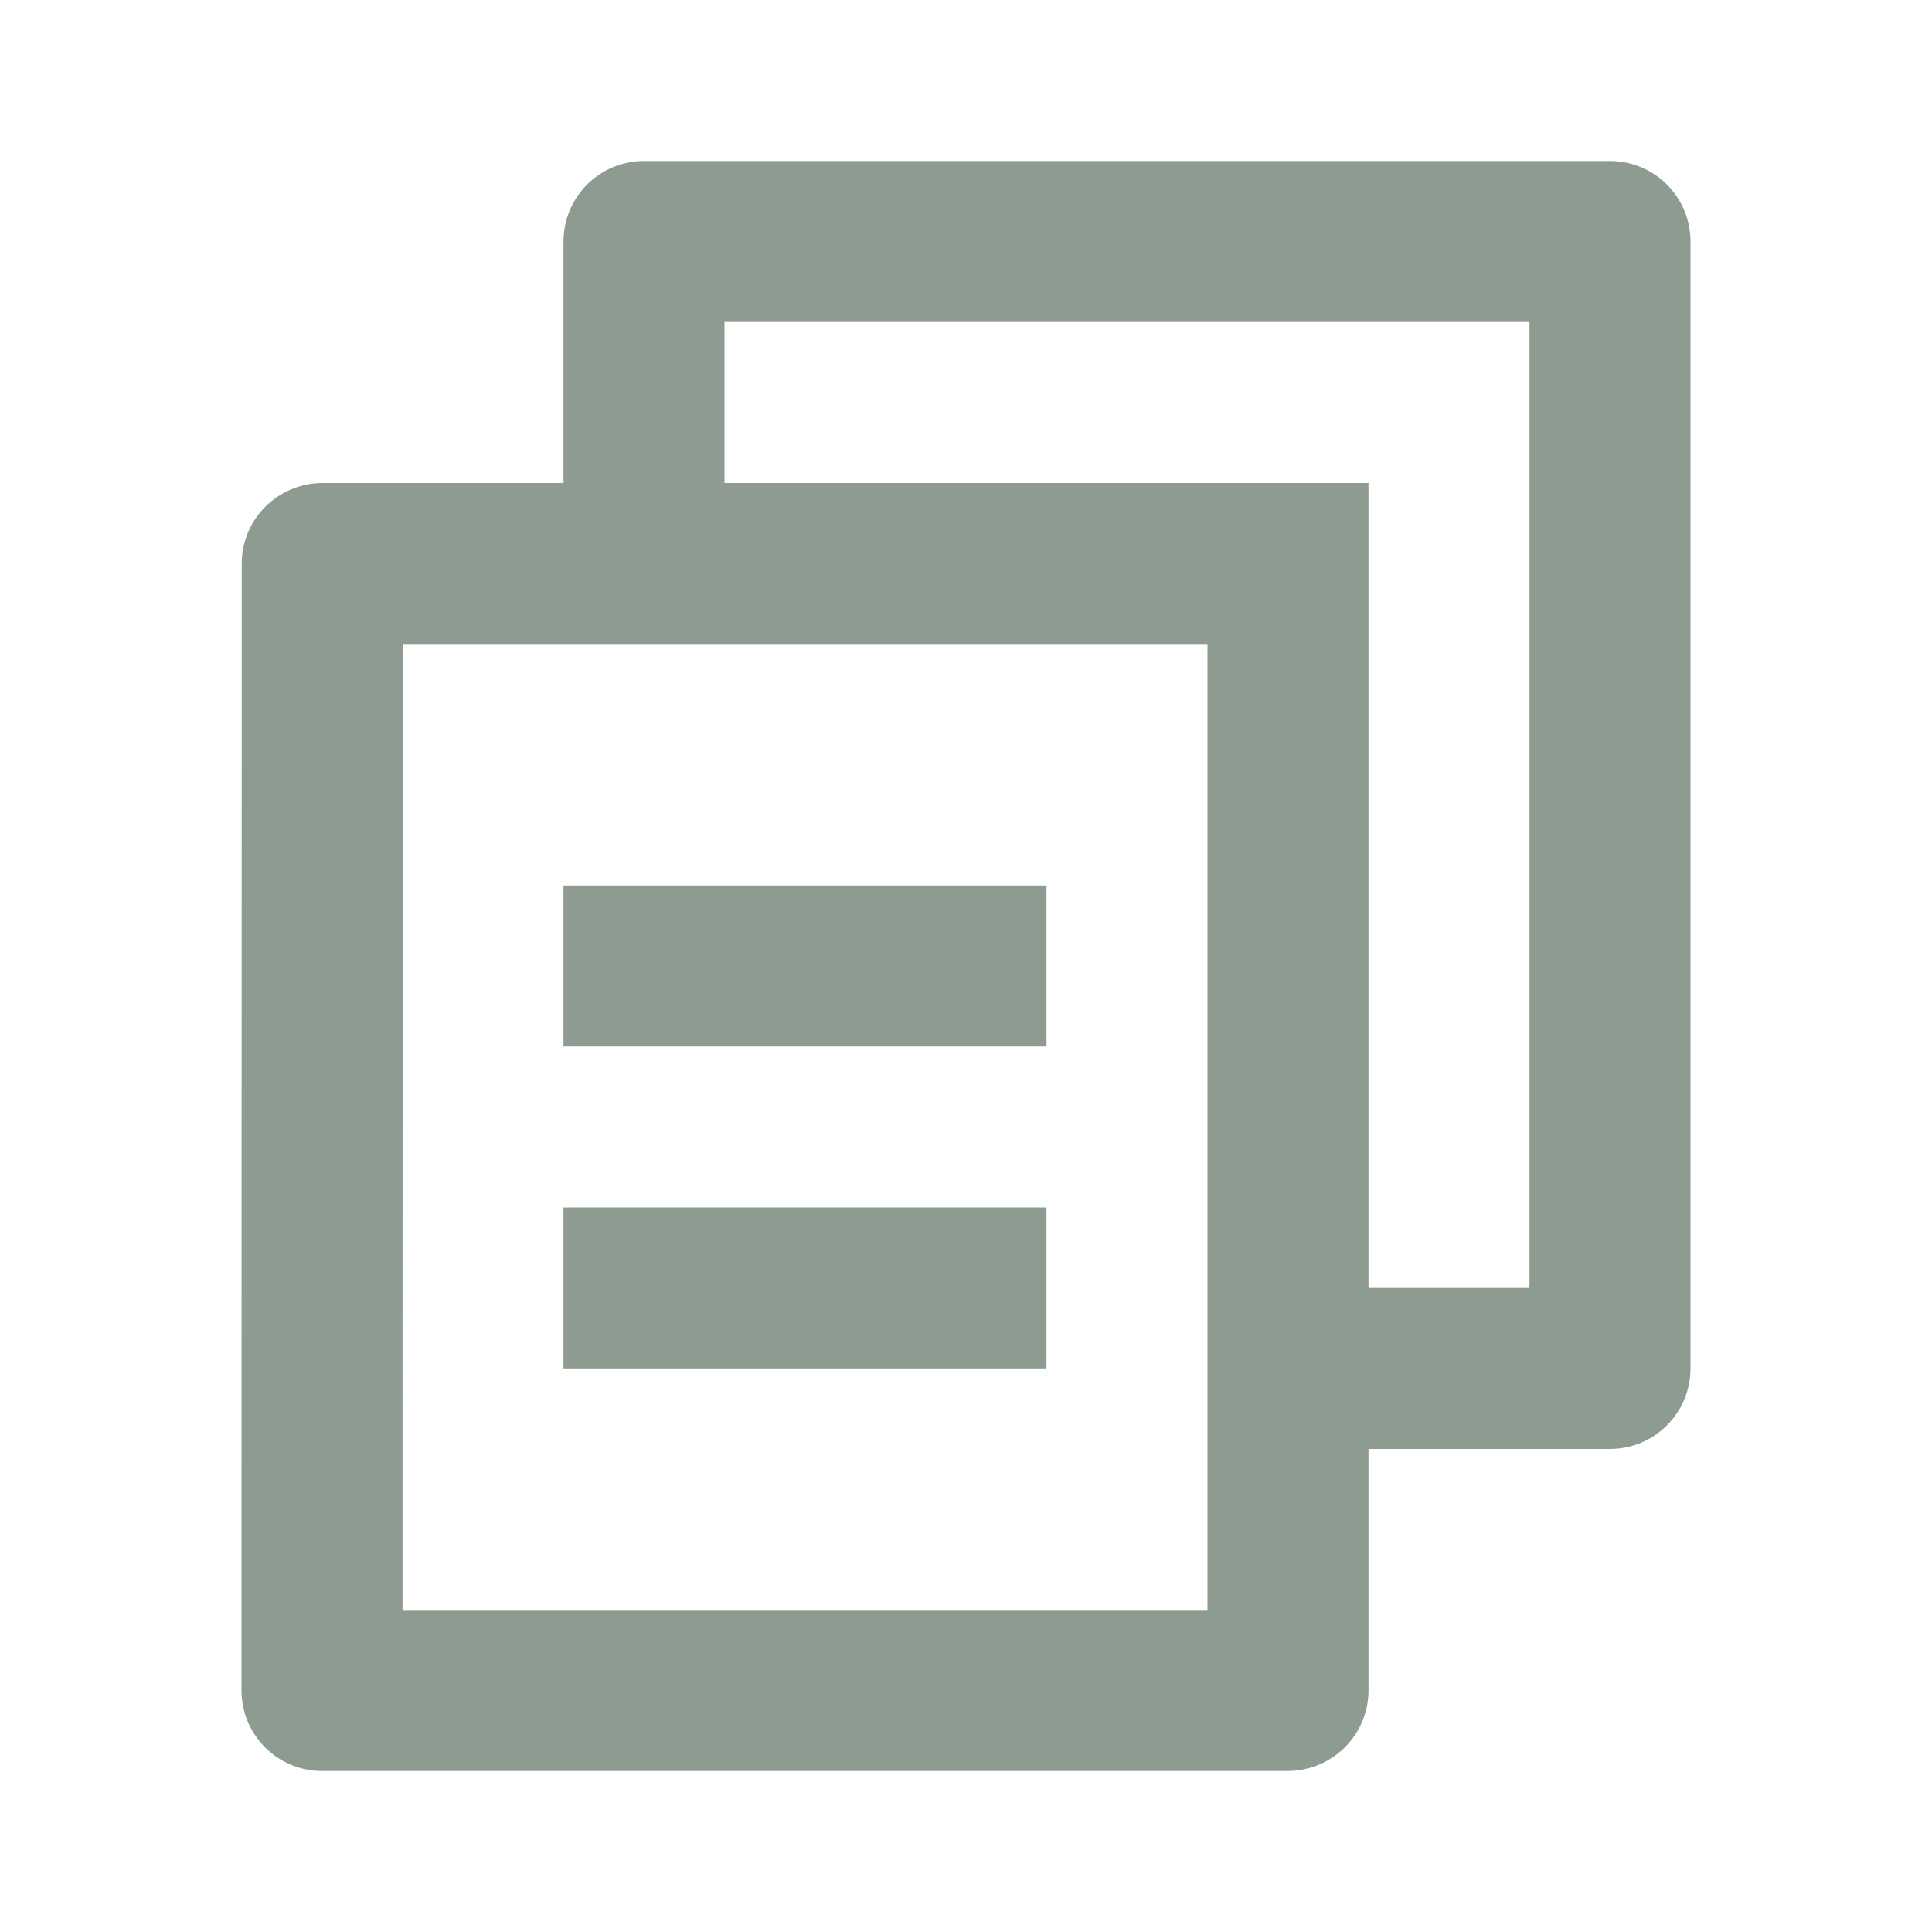
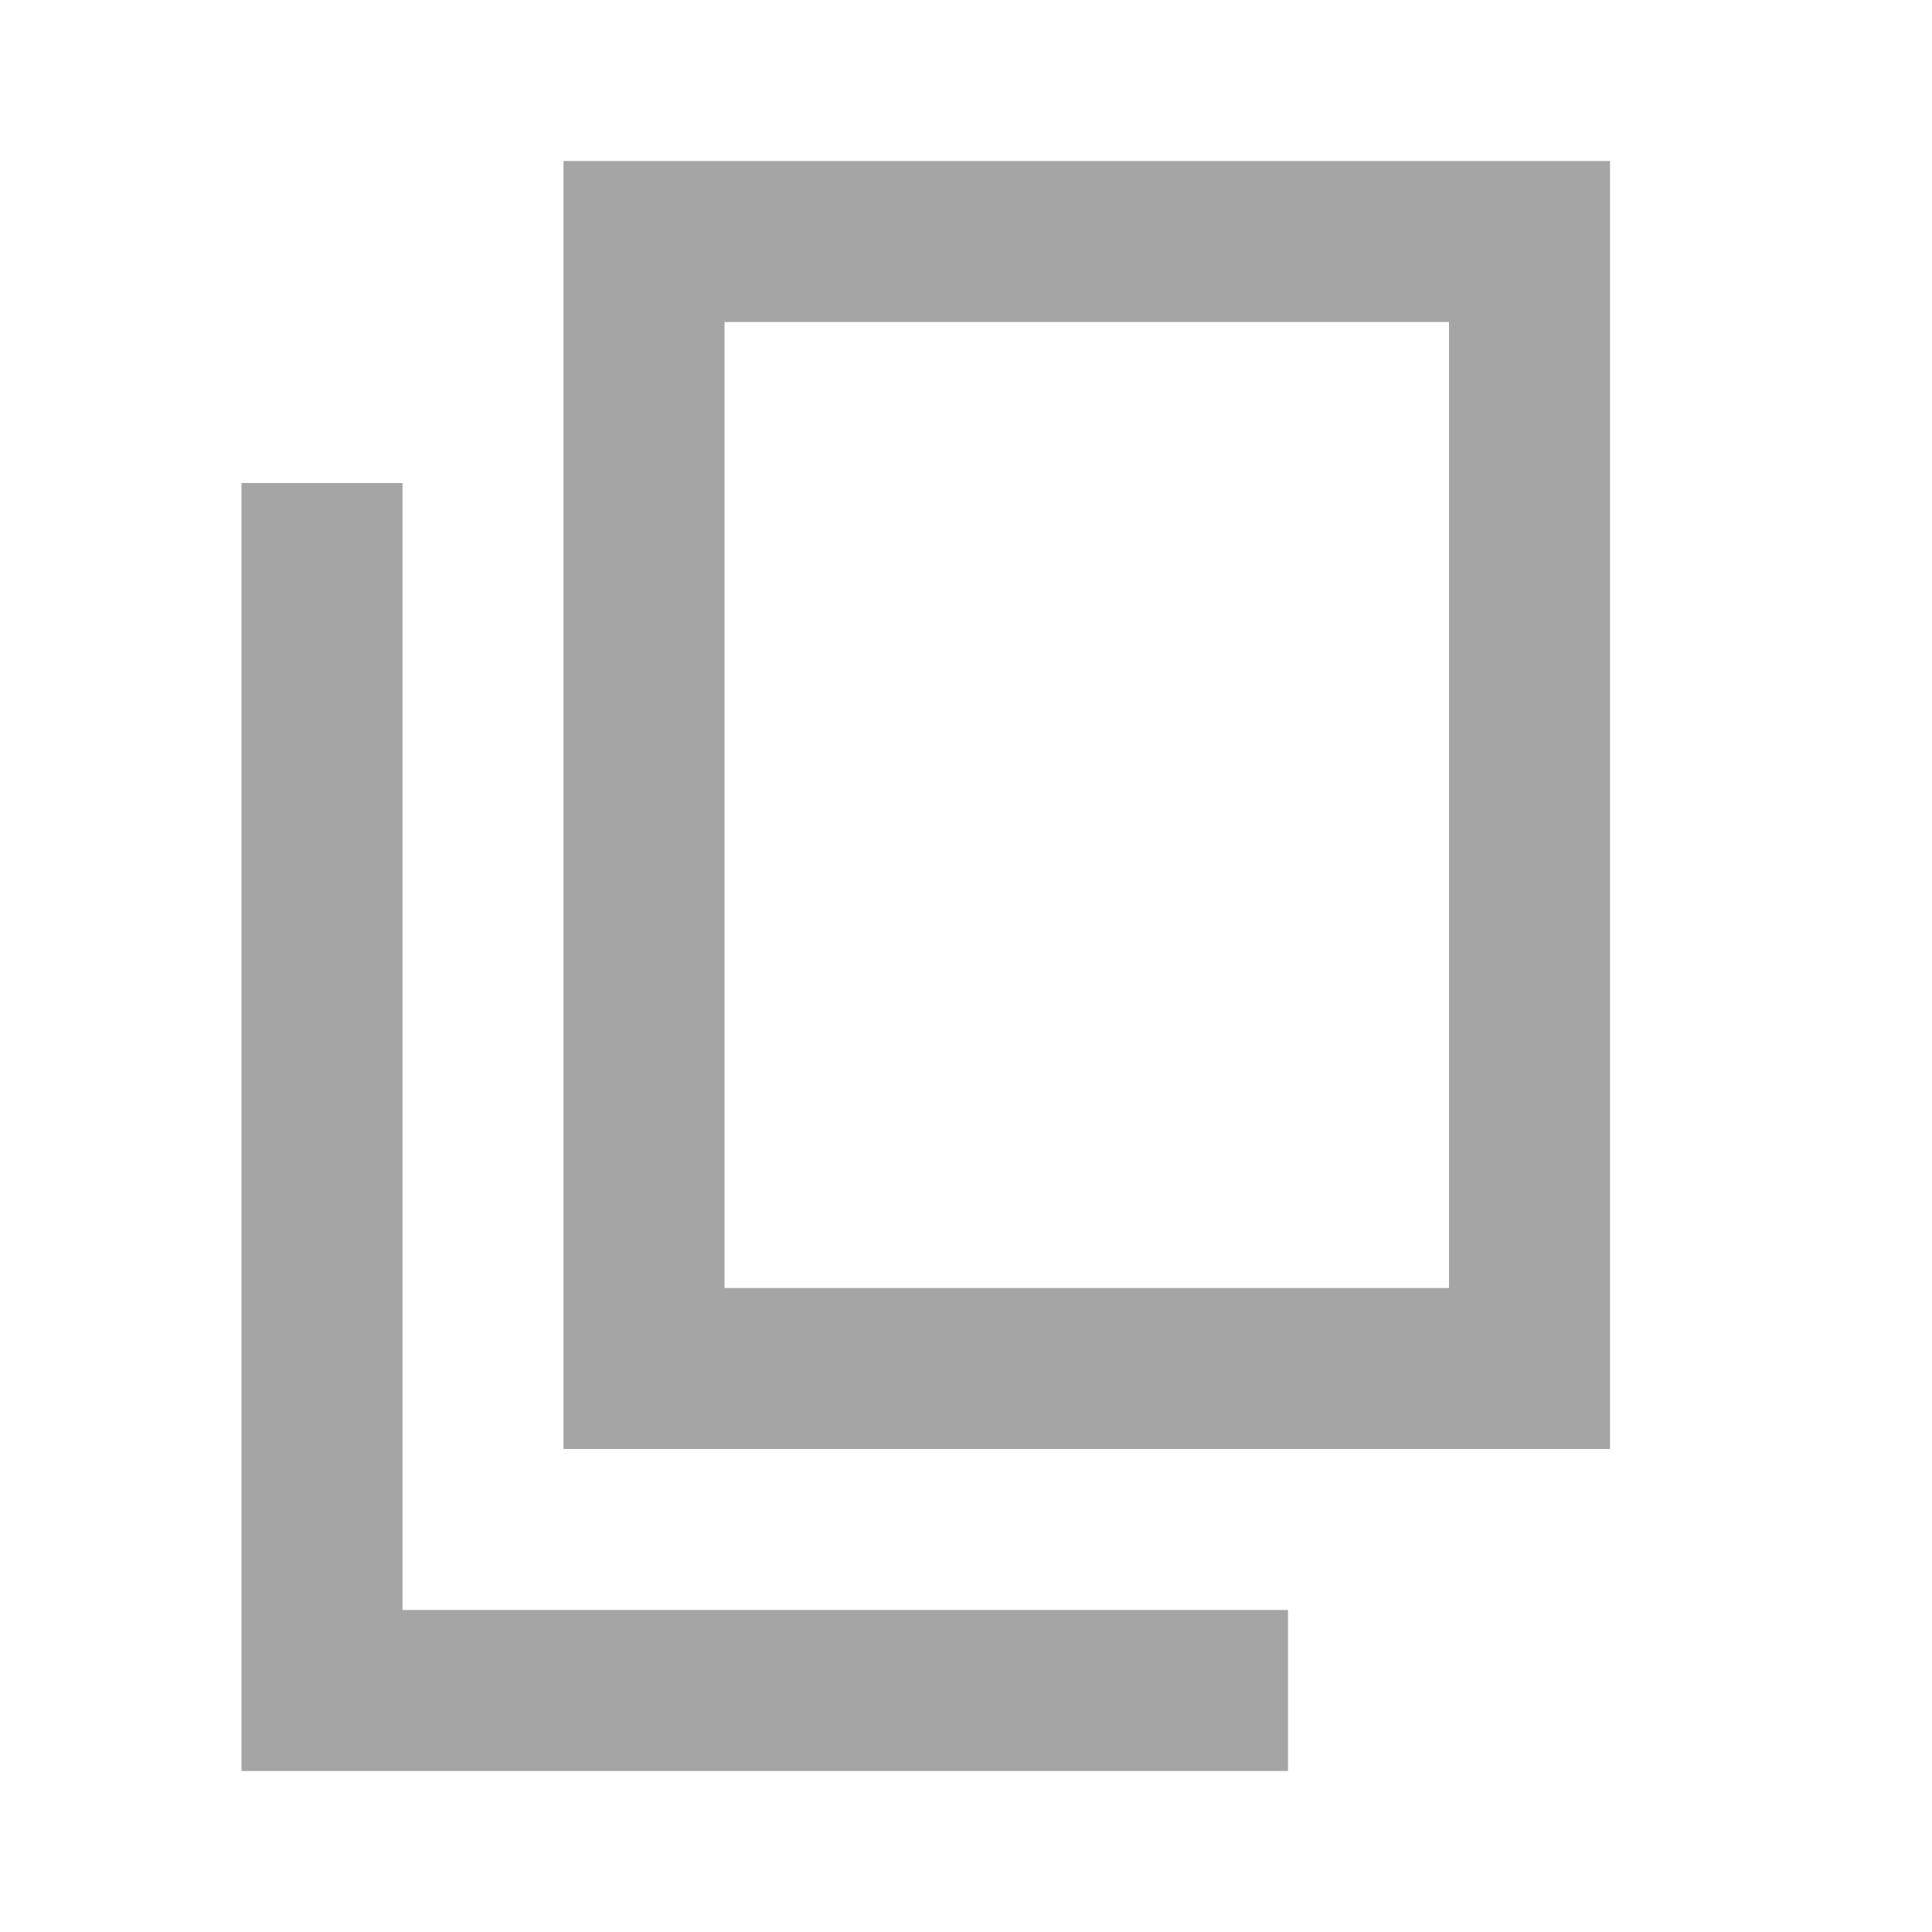
- <svg xmlns="http://www.w3.org/2000/svg" width="1em" height="1em" viewBox="0 0 24 24">
-   <path fill="#8d9b90" d="M7 6V3a1 1 0 0 1 1-1h12a1 1 0 0 1 1 1v14a1 1 0 0 1-1 1h-3v3c0 .552-.45 1-1.007 1H4.007A1 1 0 0 1 3 21l.003-14c0-.552.45-1 1.006-1zM5.002 8L5 20h10V8zM9 6h8v10h2V4H9zm-2 5h6v2H7zm0 4h6v2H7z" />
+ <svg xmlns="http://www.w3.org/2000/svg" height="24px" viewBox="0 -960 960 960" width="24px" fill="rgb(165, 165, 165)">
+   <path d="M280-240v-640h520v640H280Zm80-80h360v-480H360v480ZM120-80v-640h80v560h440v80H120Zm240-240v-480 480Z" />
</svg>
